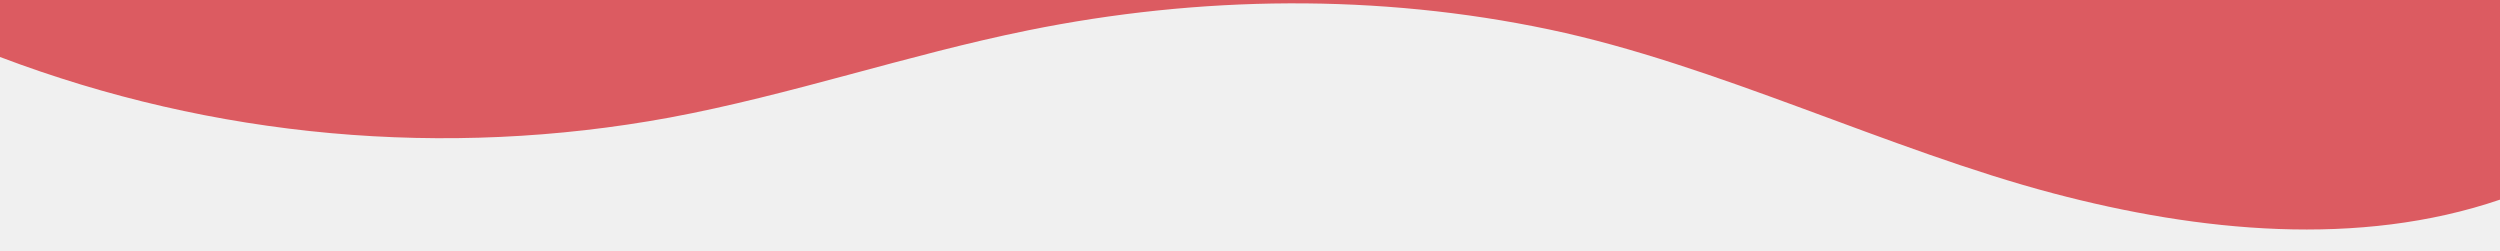
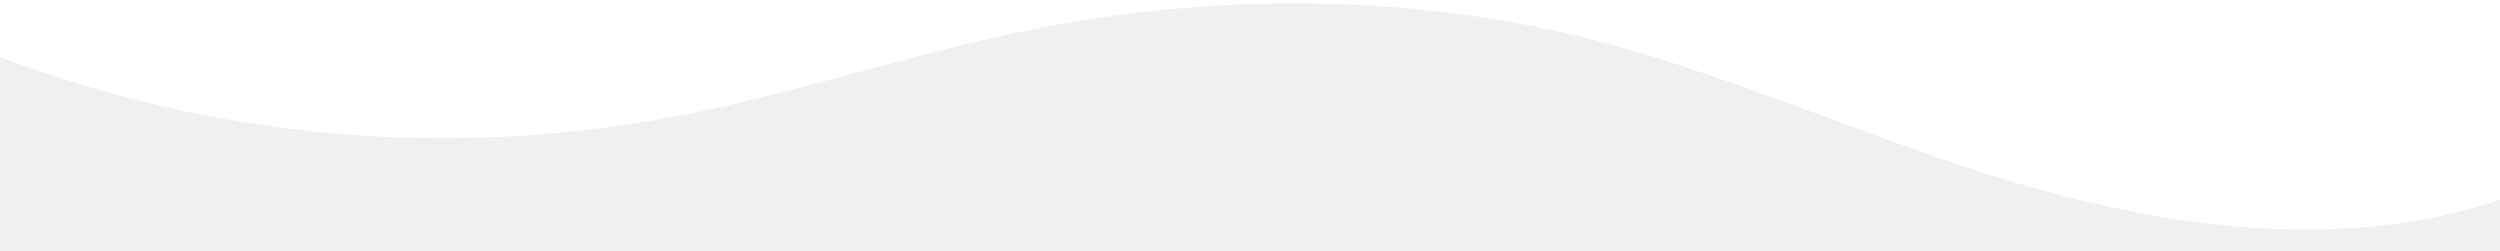
<svg xmlns="http://www.w3.org/2000/svg" data-name="Layer 1" viewBox="0 0 1200 120" preserveAspectRatio="none">
-   <path d="M321.39,56.44c58-10.79,114.16-30.13,172-41.86,82.39-16.72,168.19-17.73,250.45-.39C823.78,31,906.67,72,985.66,92.83c70.05,18.48,146.53,26.09,214.34,3V0H0V27.35A600.21,600.21,0,0,0,321.39,56.44Z" class="shape-fill" fill="#DC5B61" fill-opacity="1" />
+   <path d="M321.39,56.44c58-10.79,114.16-30.13,172-41.86,82.39-16.72,168.19-17.73,250.45-.39C823.78,31,906.67,72,985.66,92.83c70.05,18.48,146.53,26.09,214.34,3V0H0V27.35A600.21,600.21,0,0,0,321.39,56.44Z" class="shape-fill" fill="#fff" fill-opacity="1" />
</svg>
